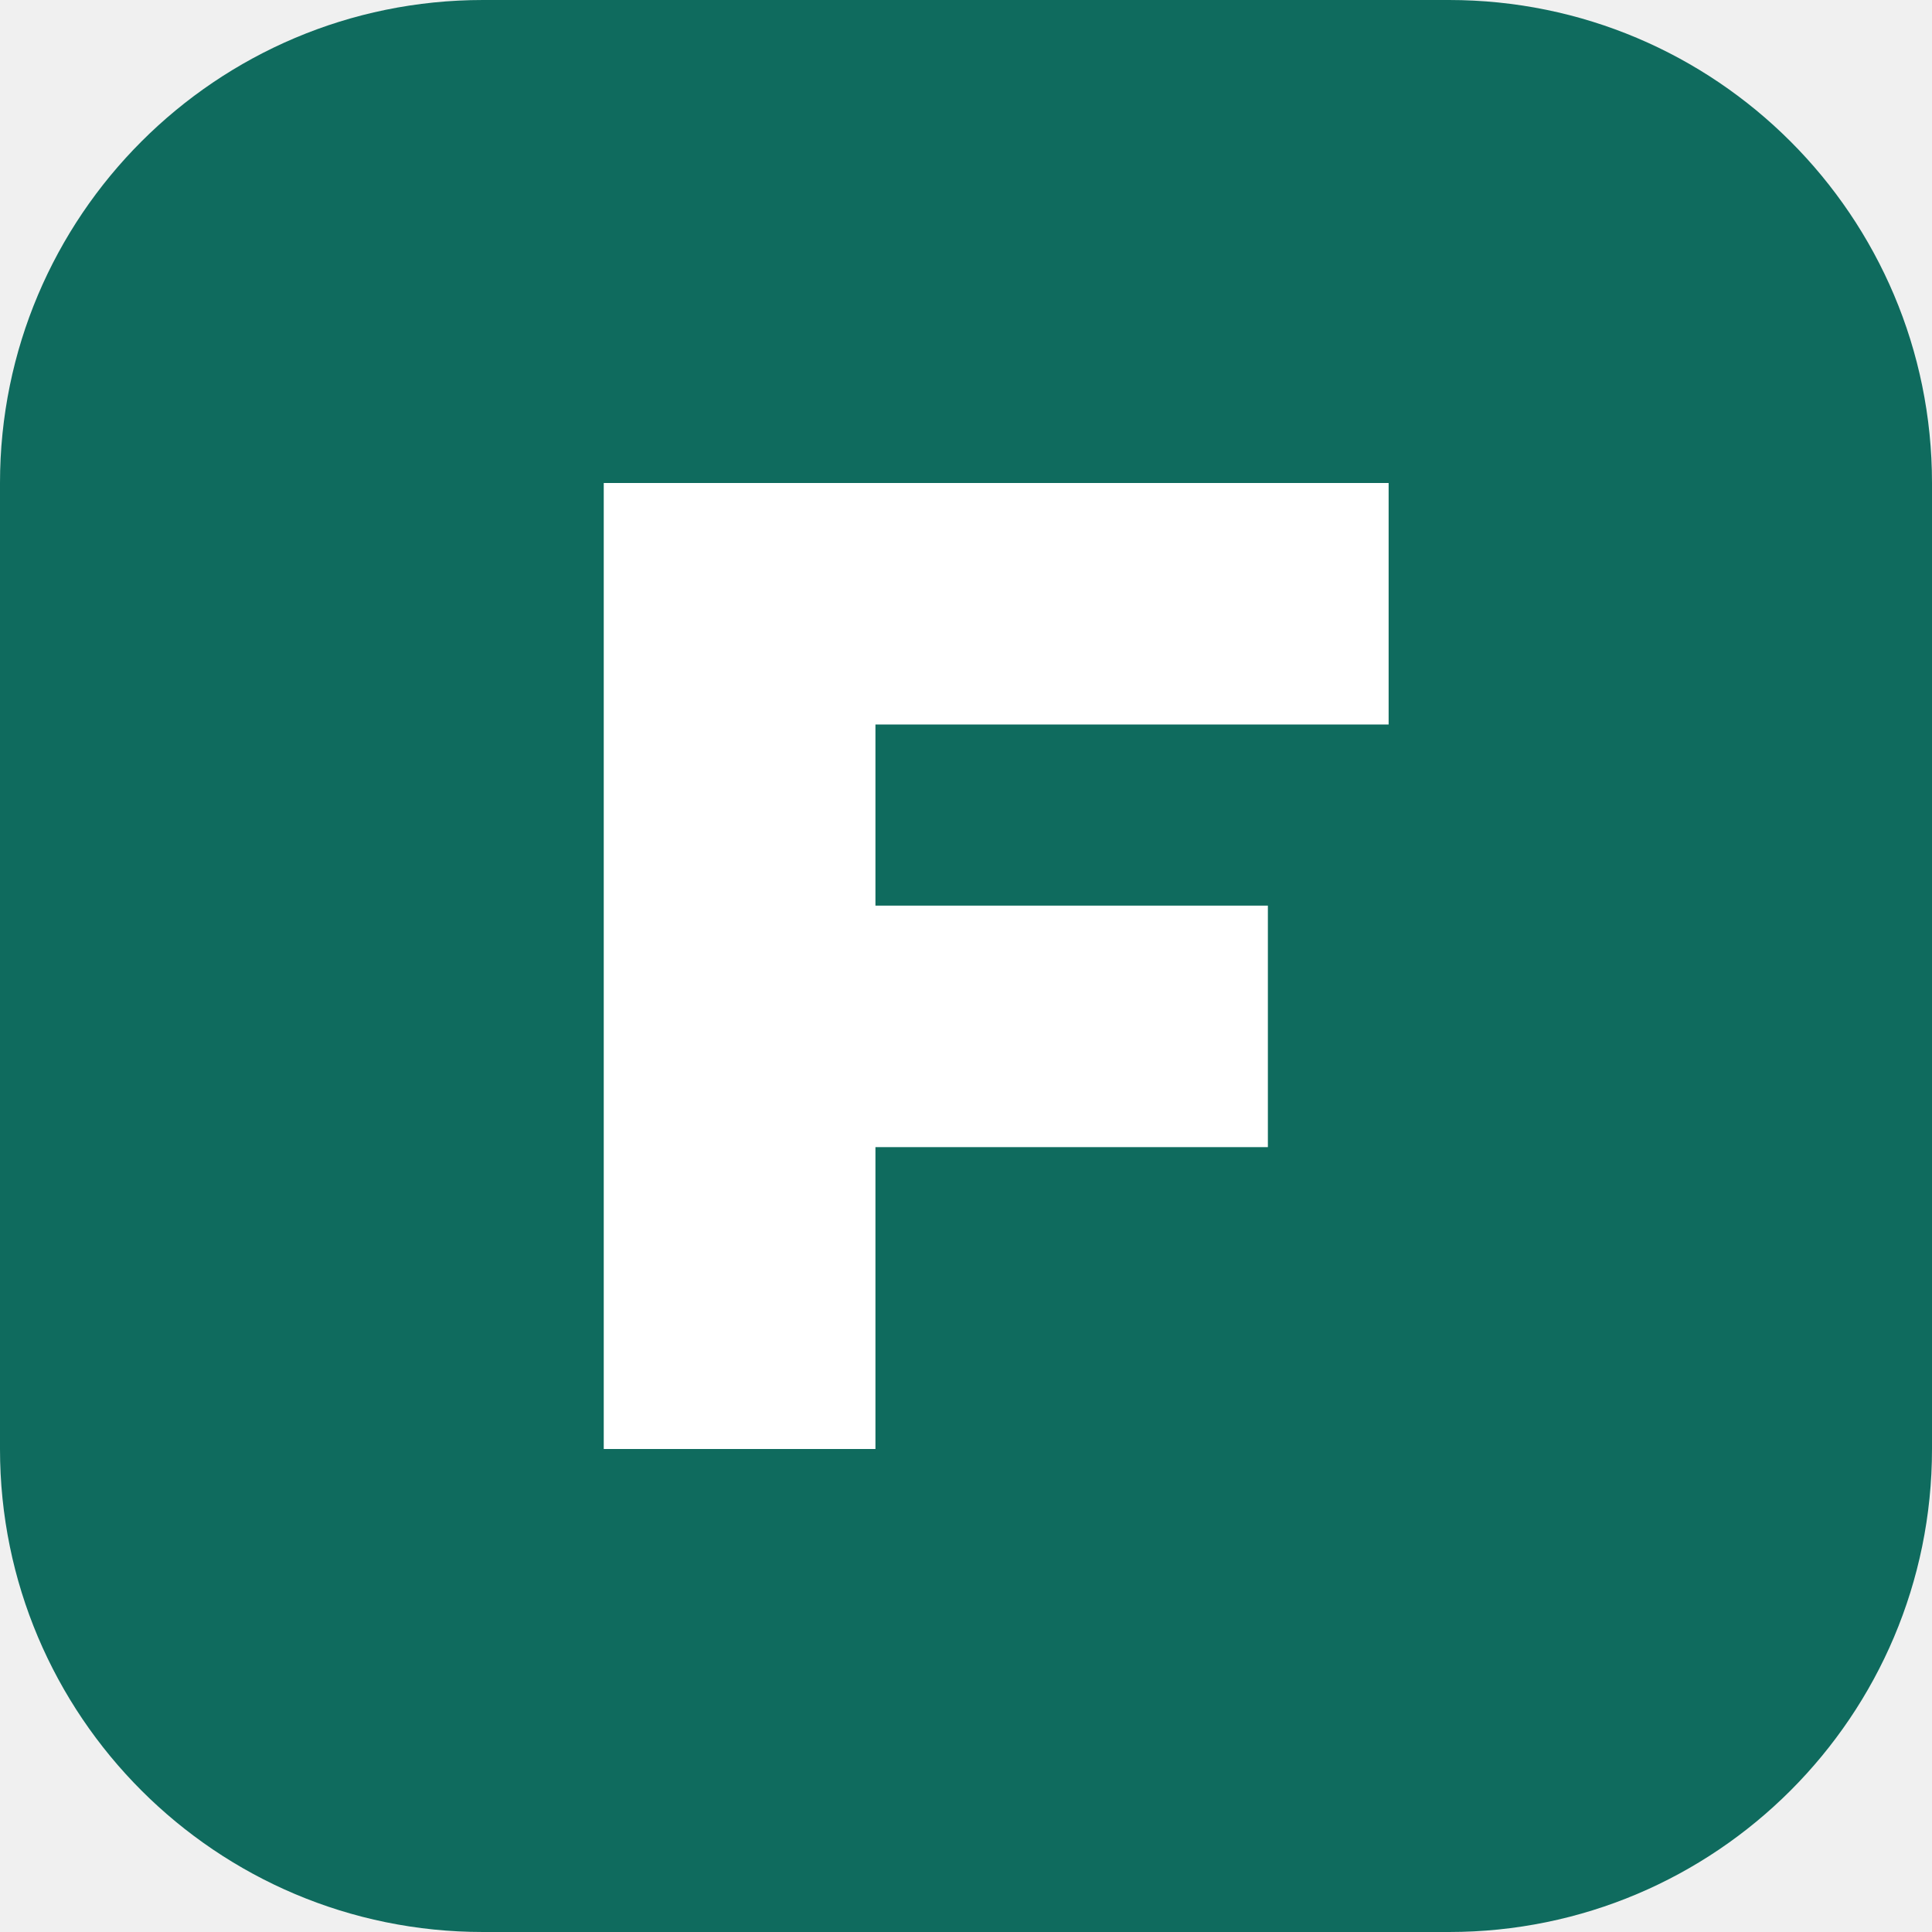
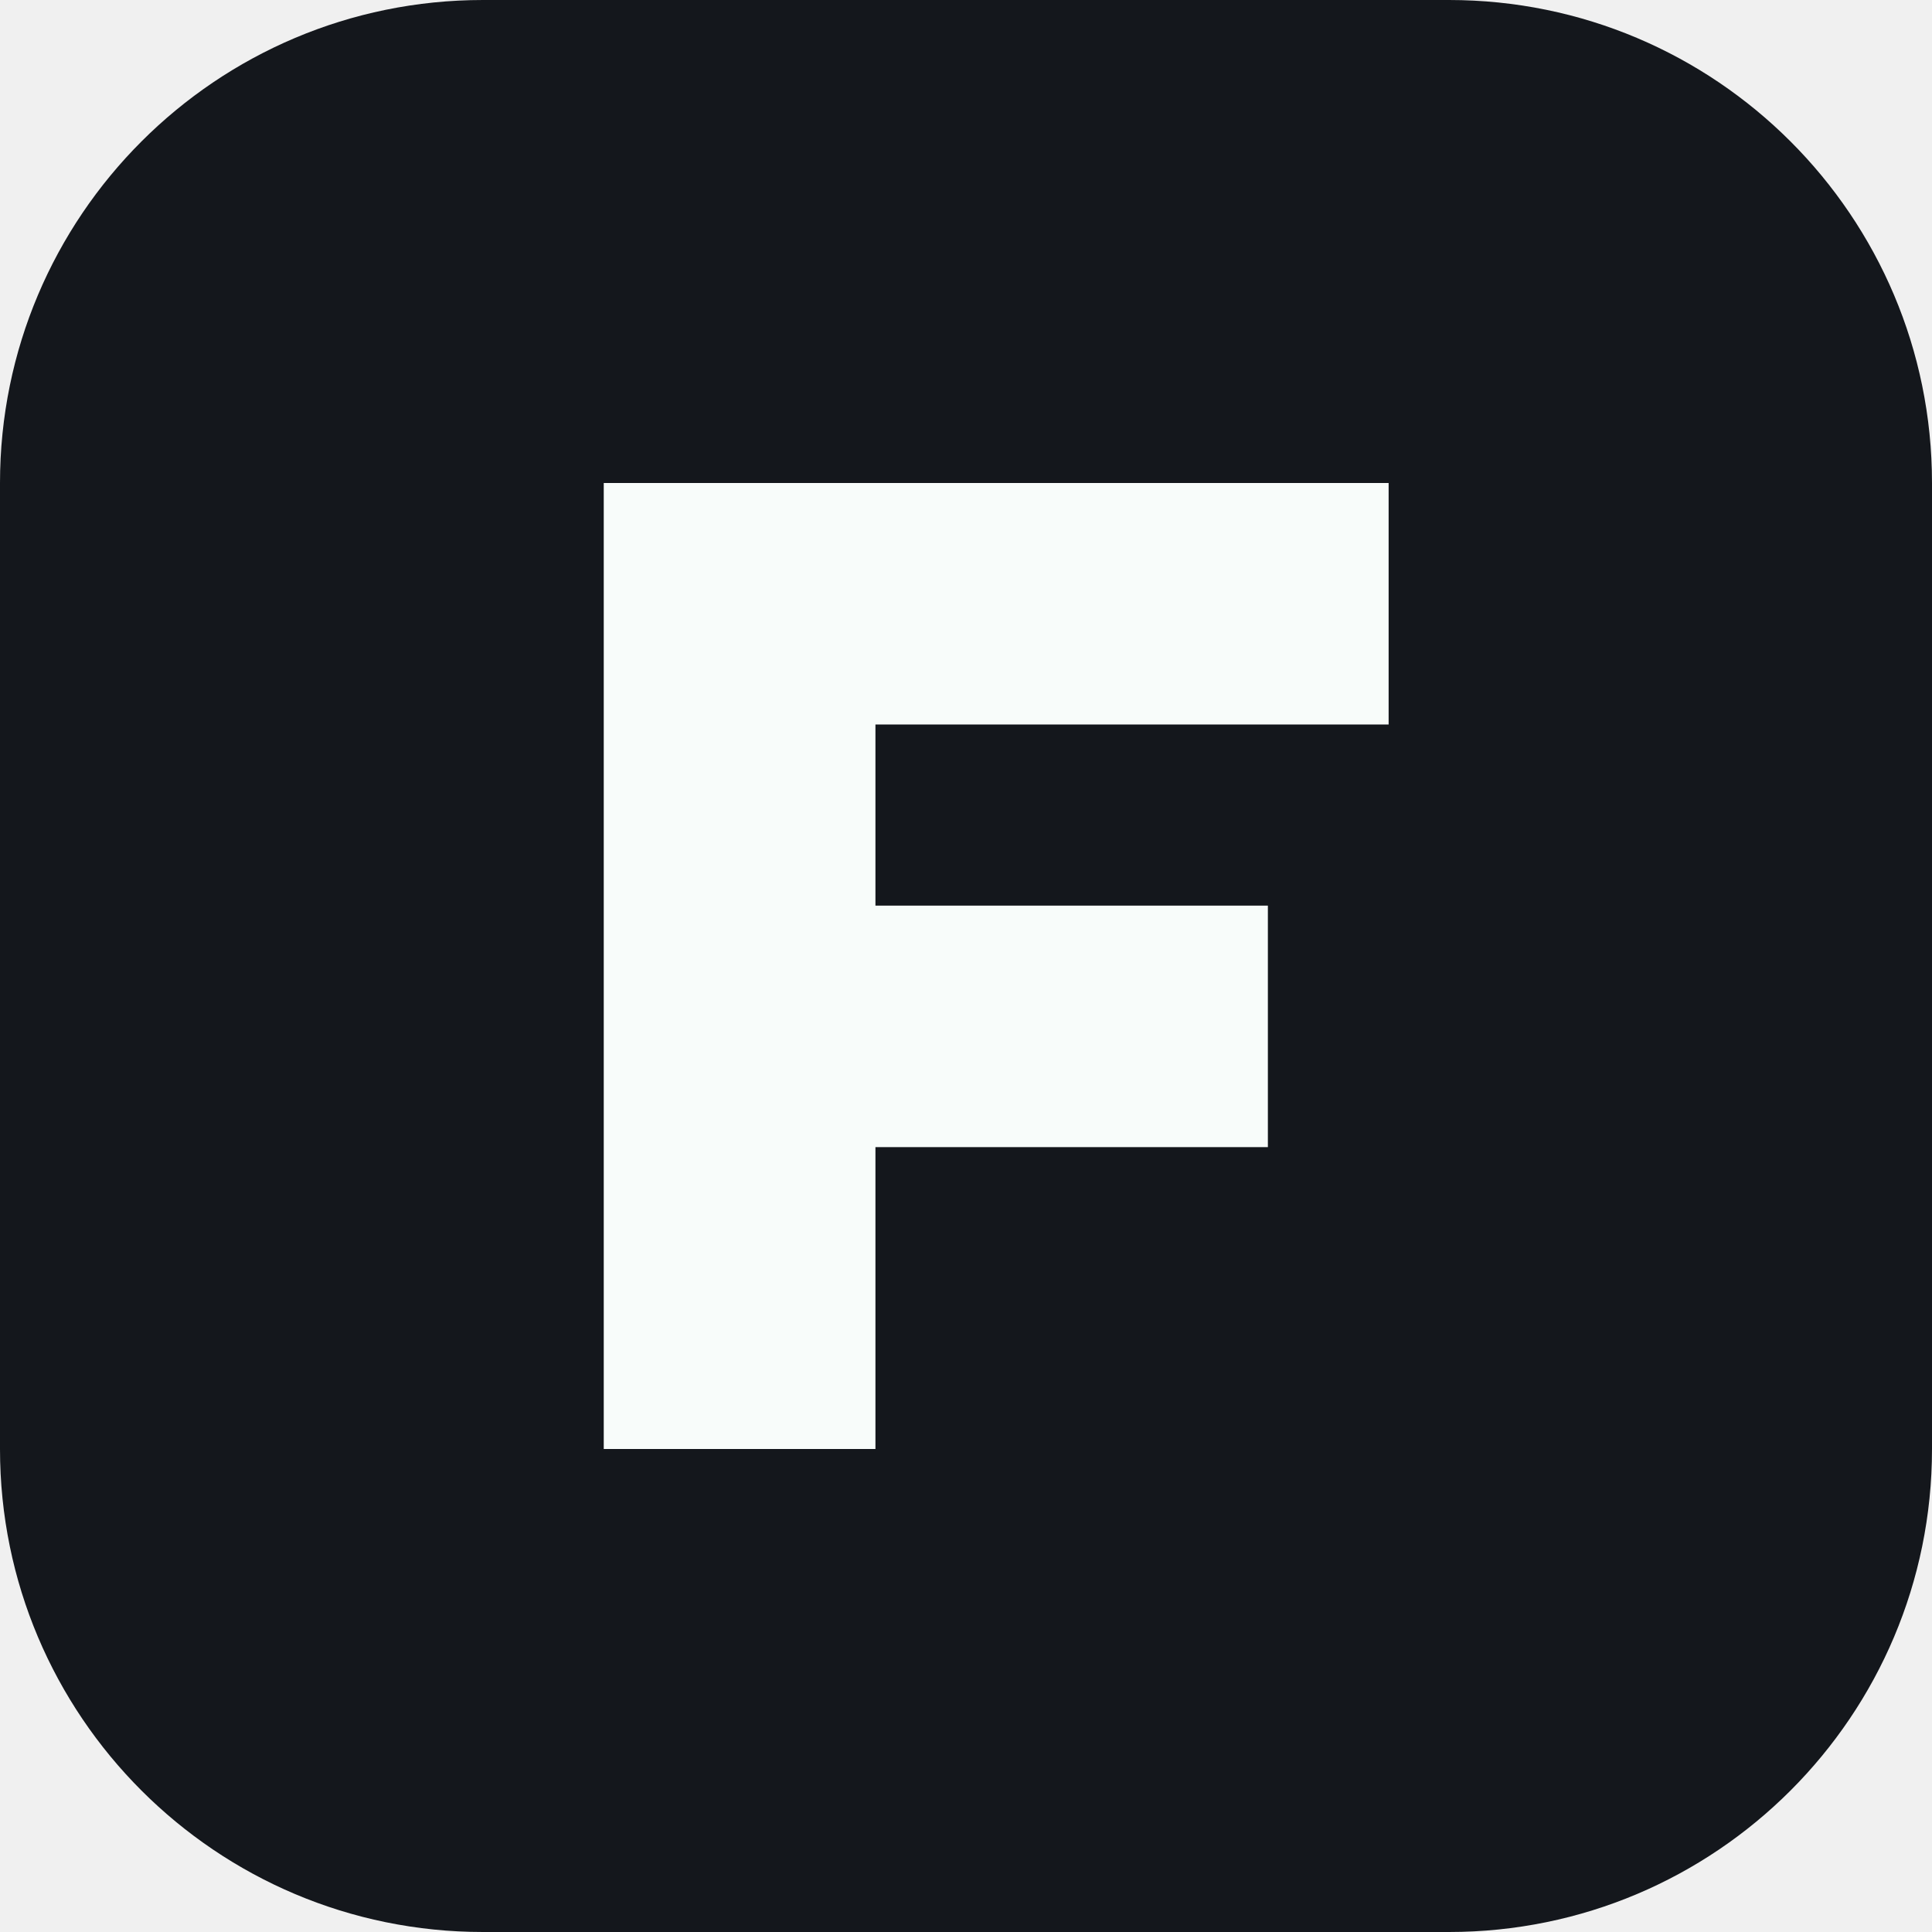
<svg xmlns="http://www.w3.org/2000/svg" viewBox="0 0 32 32">
-   <style>.b{fill:#0f6b5e}.f{fill:#ffffff}@media (prefers-color-scheme:dark){.b{fill:#6fd0ba}.f{fill:#1d1a17}}</style>
+   <style>.b{fill:#14171c}.f{fill:#f8fcfa}@media (prefers-color-scheme:dark){.b{fill:#6fd0ba}.f{fill:#14171c}}</style>
  <rect class="b" width="32" height="32" rx="8" />
  <path class="f" d="M10 8h13v4h-8.5v3H21v4h-6.5v5H10z" />
</svg>
